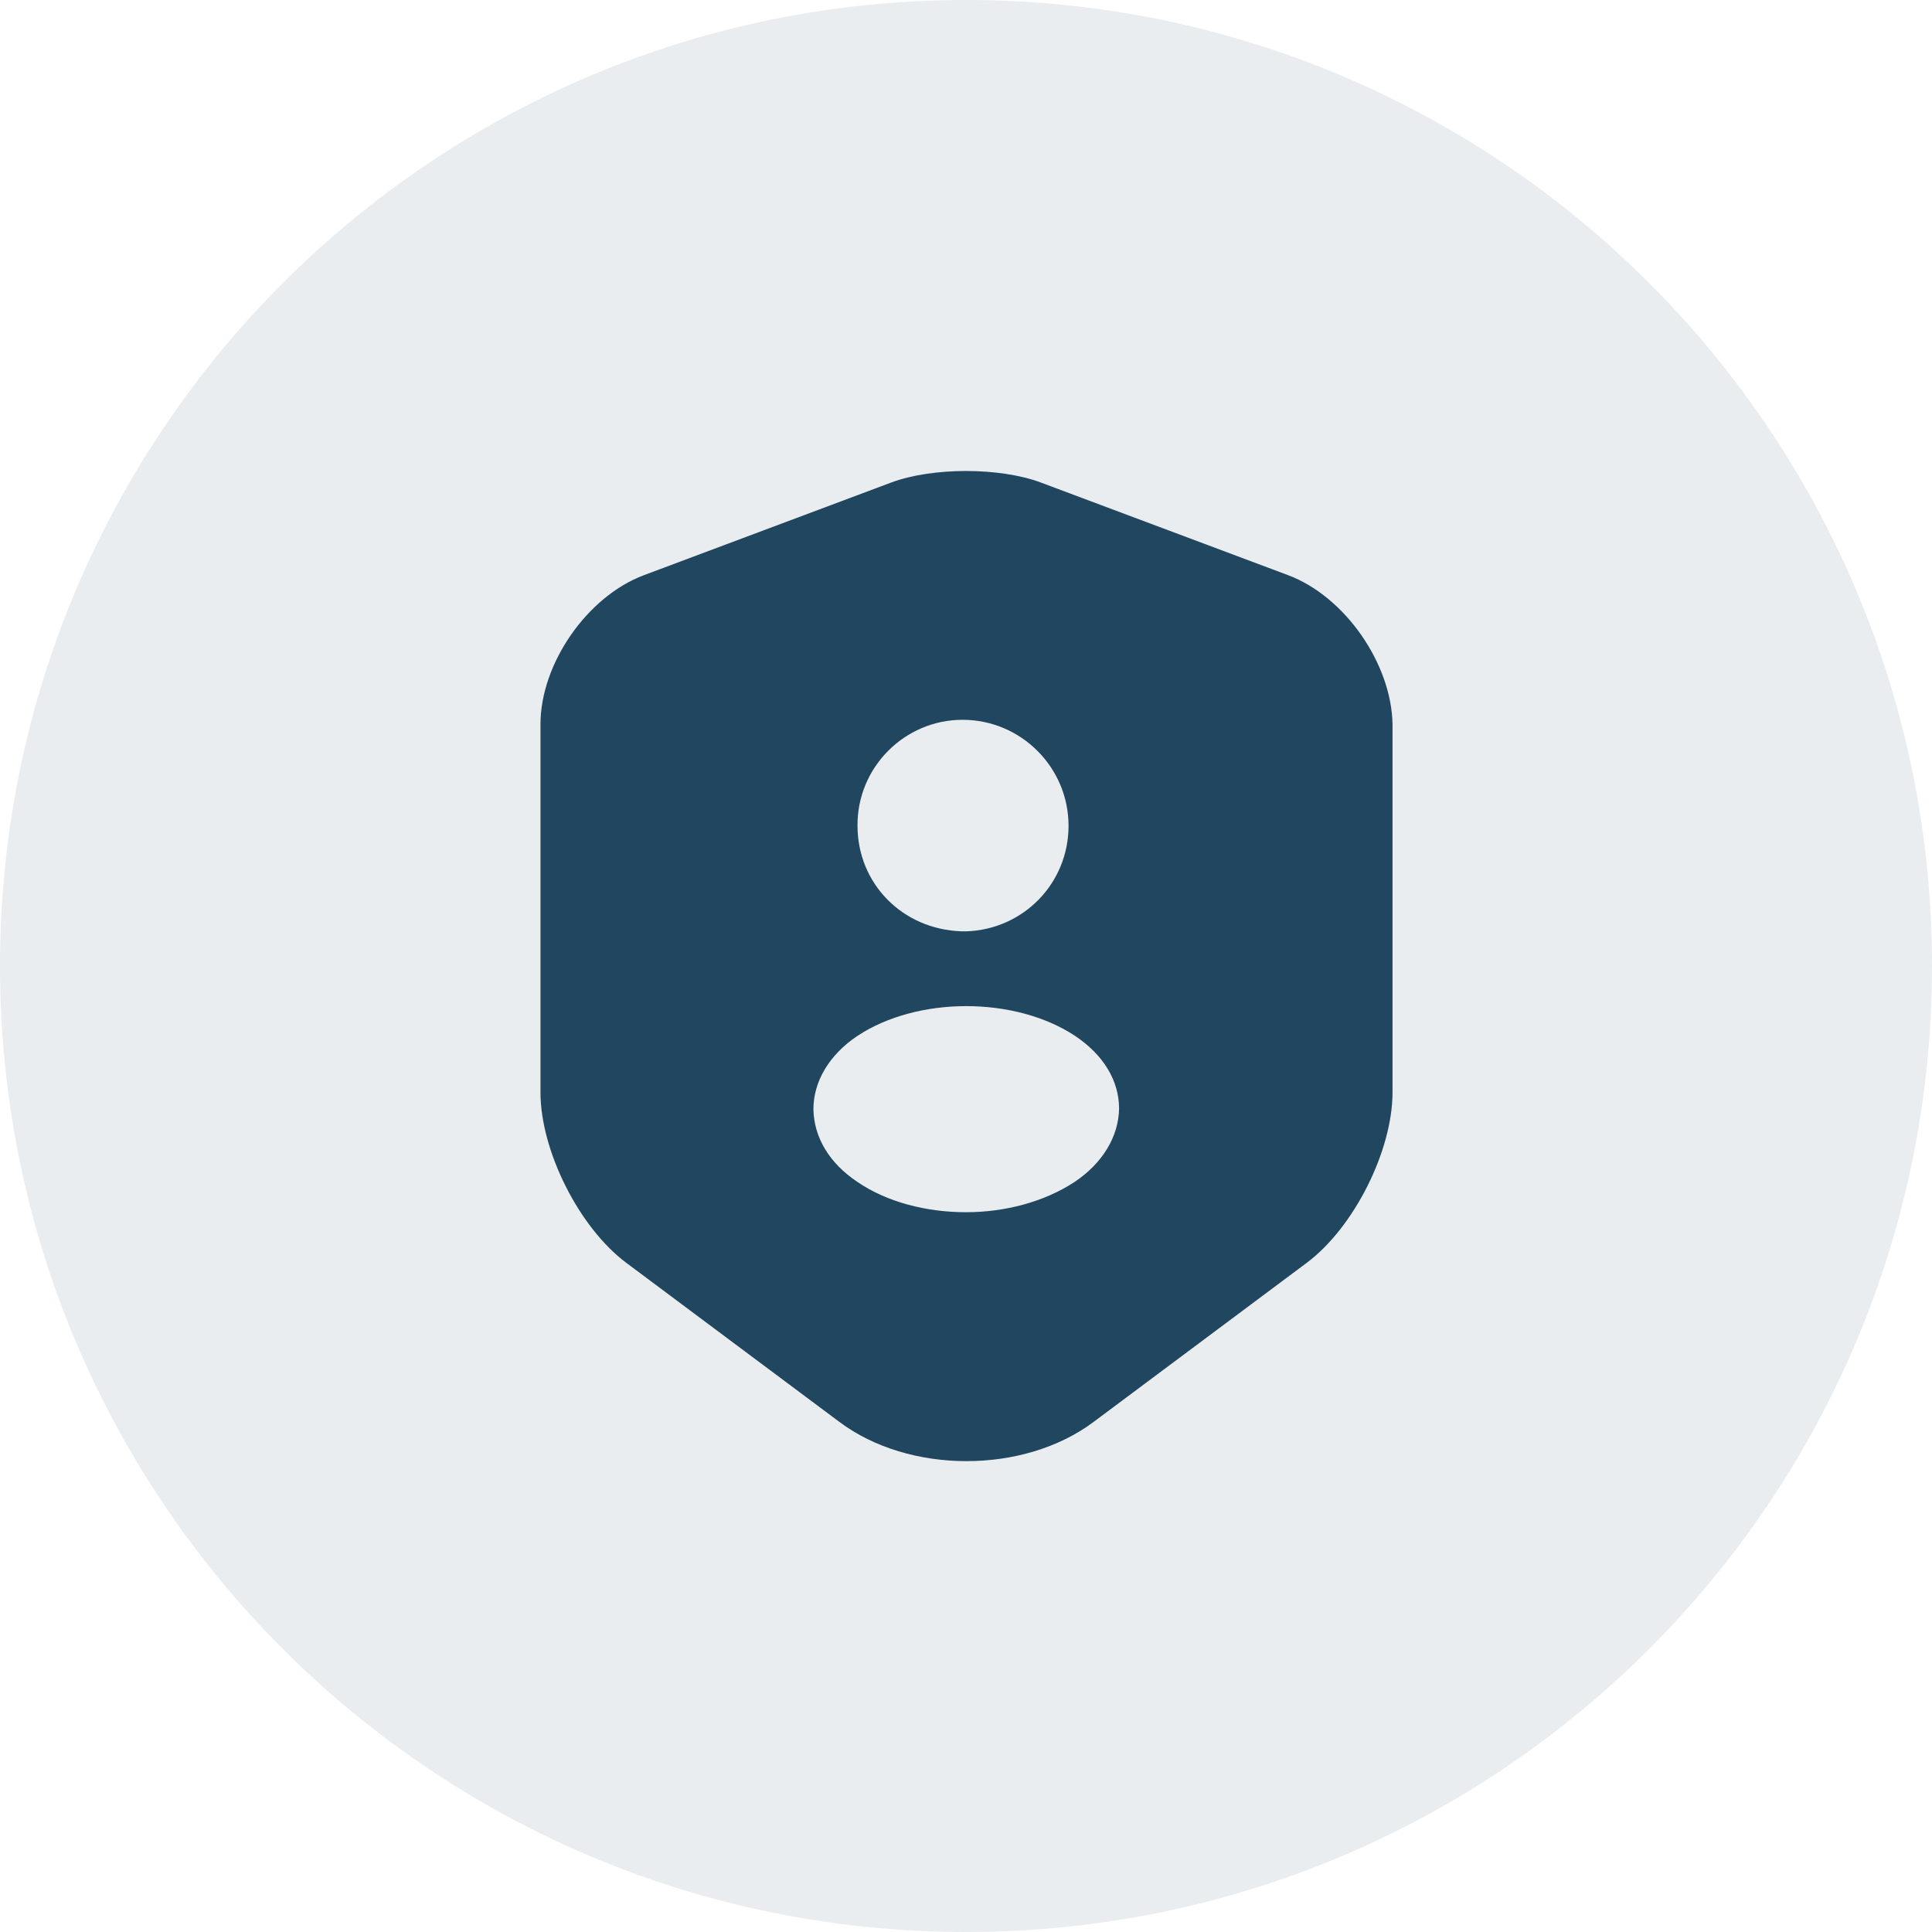
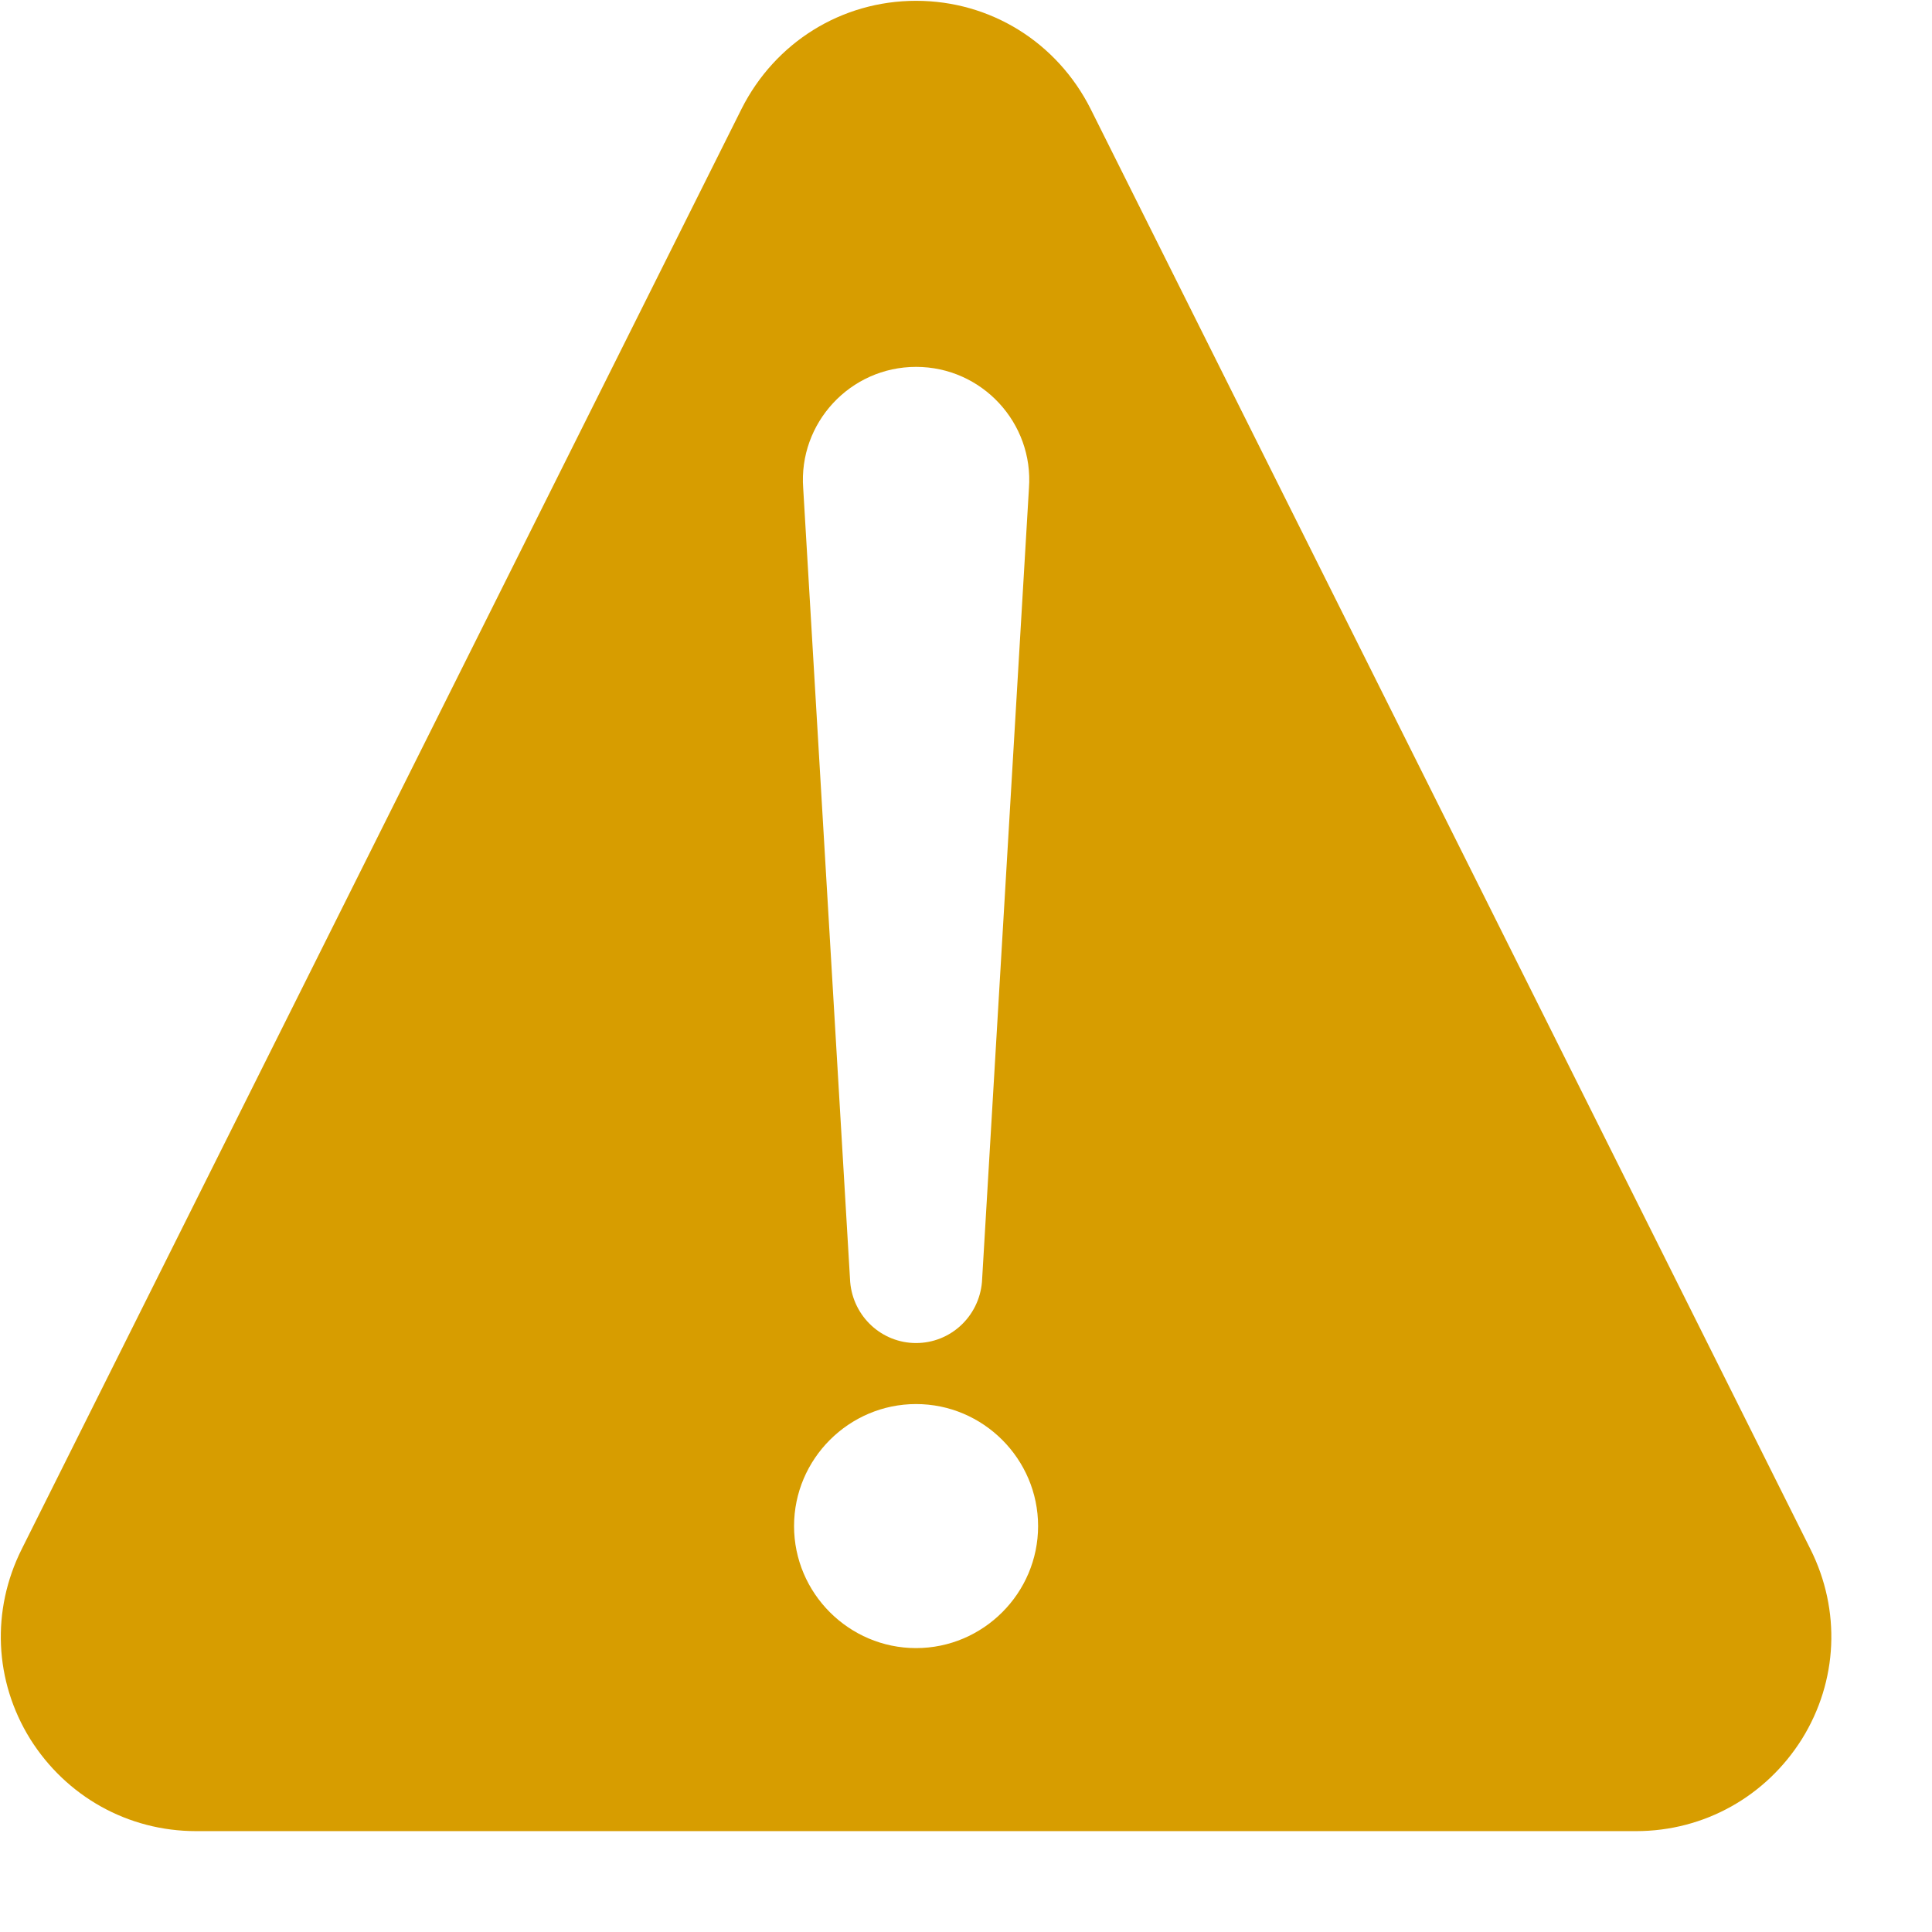
- <svg xmlns="http://www.w3.org/2000/svg" width="104" height="104" viewBox="0 0 104 104" fill="none">
-   <rect opacity="0.1" width="104" height="104" rx="52" fill="#214660" />
-   <path d="M69.334 30.96L56.027 25.974C53.814 25.147 50.187 25.147 47.974 25.974L34.667 30.96C31.6 32.107 29.094 35.733 29.094 38.987V58.8C29.094 61.947 31.174 66.08 33.707 67.974L45.174 76.534C48.934 79.36 55.12 79.36 58.88 76.534L70.347 67.974C72.88 66.08 74.96 61.947 74.96 58.8V38.987C74.907 35.733 72.4 32.107 69.334 30.96ZM51.814 38.747C54.96 38.747 57.52 41.307 57.52 44.453C57.52 47.547 55.094 50.027 52.027 50.133H51.974H51.92C51.867 50.133 51.814 50.133 51.76 50.133C48.56 50.027 46.16 47.547 46.16 44.453C46.134 41.307 48.694 38.747 51.814 38.747ZM57.84 63.627C56.214 64.694 54.107 65.254 52 65.254C49.894 65.254 47.76 64.72 46.16 63.627C44.64 62.614 43.814 61.227 43.787 59.707C43.787 58.214 44.64 56.773 46.16 55.76C49.387 53.627 54.64 53.627 57.867 55.76C59.387 56.773 60.24 58.16 60.24 59.68C60.214 61.173 59.36 62.614 57.84 63.627Z" fill="#214660" />
+ <svg xmlns="http://www.w3.org/2000/svg" width="19" height="19" viewBox="0 0 19 19" fill="none">
+   <path d="M17.805 15.236L10.725 1.07C10.395 0.416 9.741 0.008 9.009 0.008C8.277 0.008 7.623 0.416 7.293 1.07L0.213 15.236C-0.087 15.836 -0.057 16.532 0.297 17.102C0.651 17.666 1.257 18.008 1.929 18.008H16.089C16.761 18.008 17.367 17.666 17.721 17.102C18.075 16.532 18.105 15.836 17.805 15.236ZM9.009 16.208C8.349 16.208 7.809 15.668 7.809 15.008C7.809 14.348 8.349 13.808 9.009 13.808C9.669 13.808 10.209 14.348 10.209 15.008C10.209 15.668 9.669 16.208 9.009 16.208ZM9.009 3.608C9.657 3.608 10.167 4.16 10.119 4.802L9.657 12.608C9.627 12.95 9.345 13.208 9.009 13.208C8.673 13.208 8.391 12.95 8.361 12.608L7.899 4.802C7.851 4.16 8.361 3.608 9.009 3.608Z" fill="#D79D00" />
</svg>
